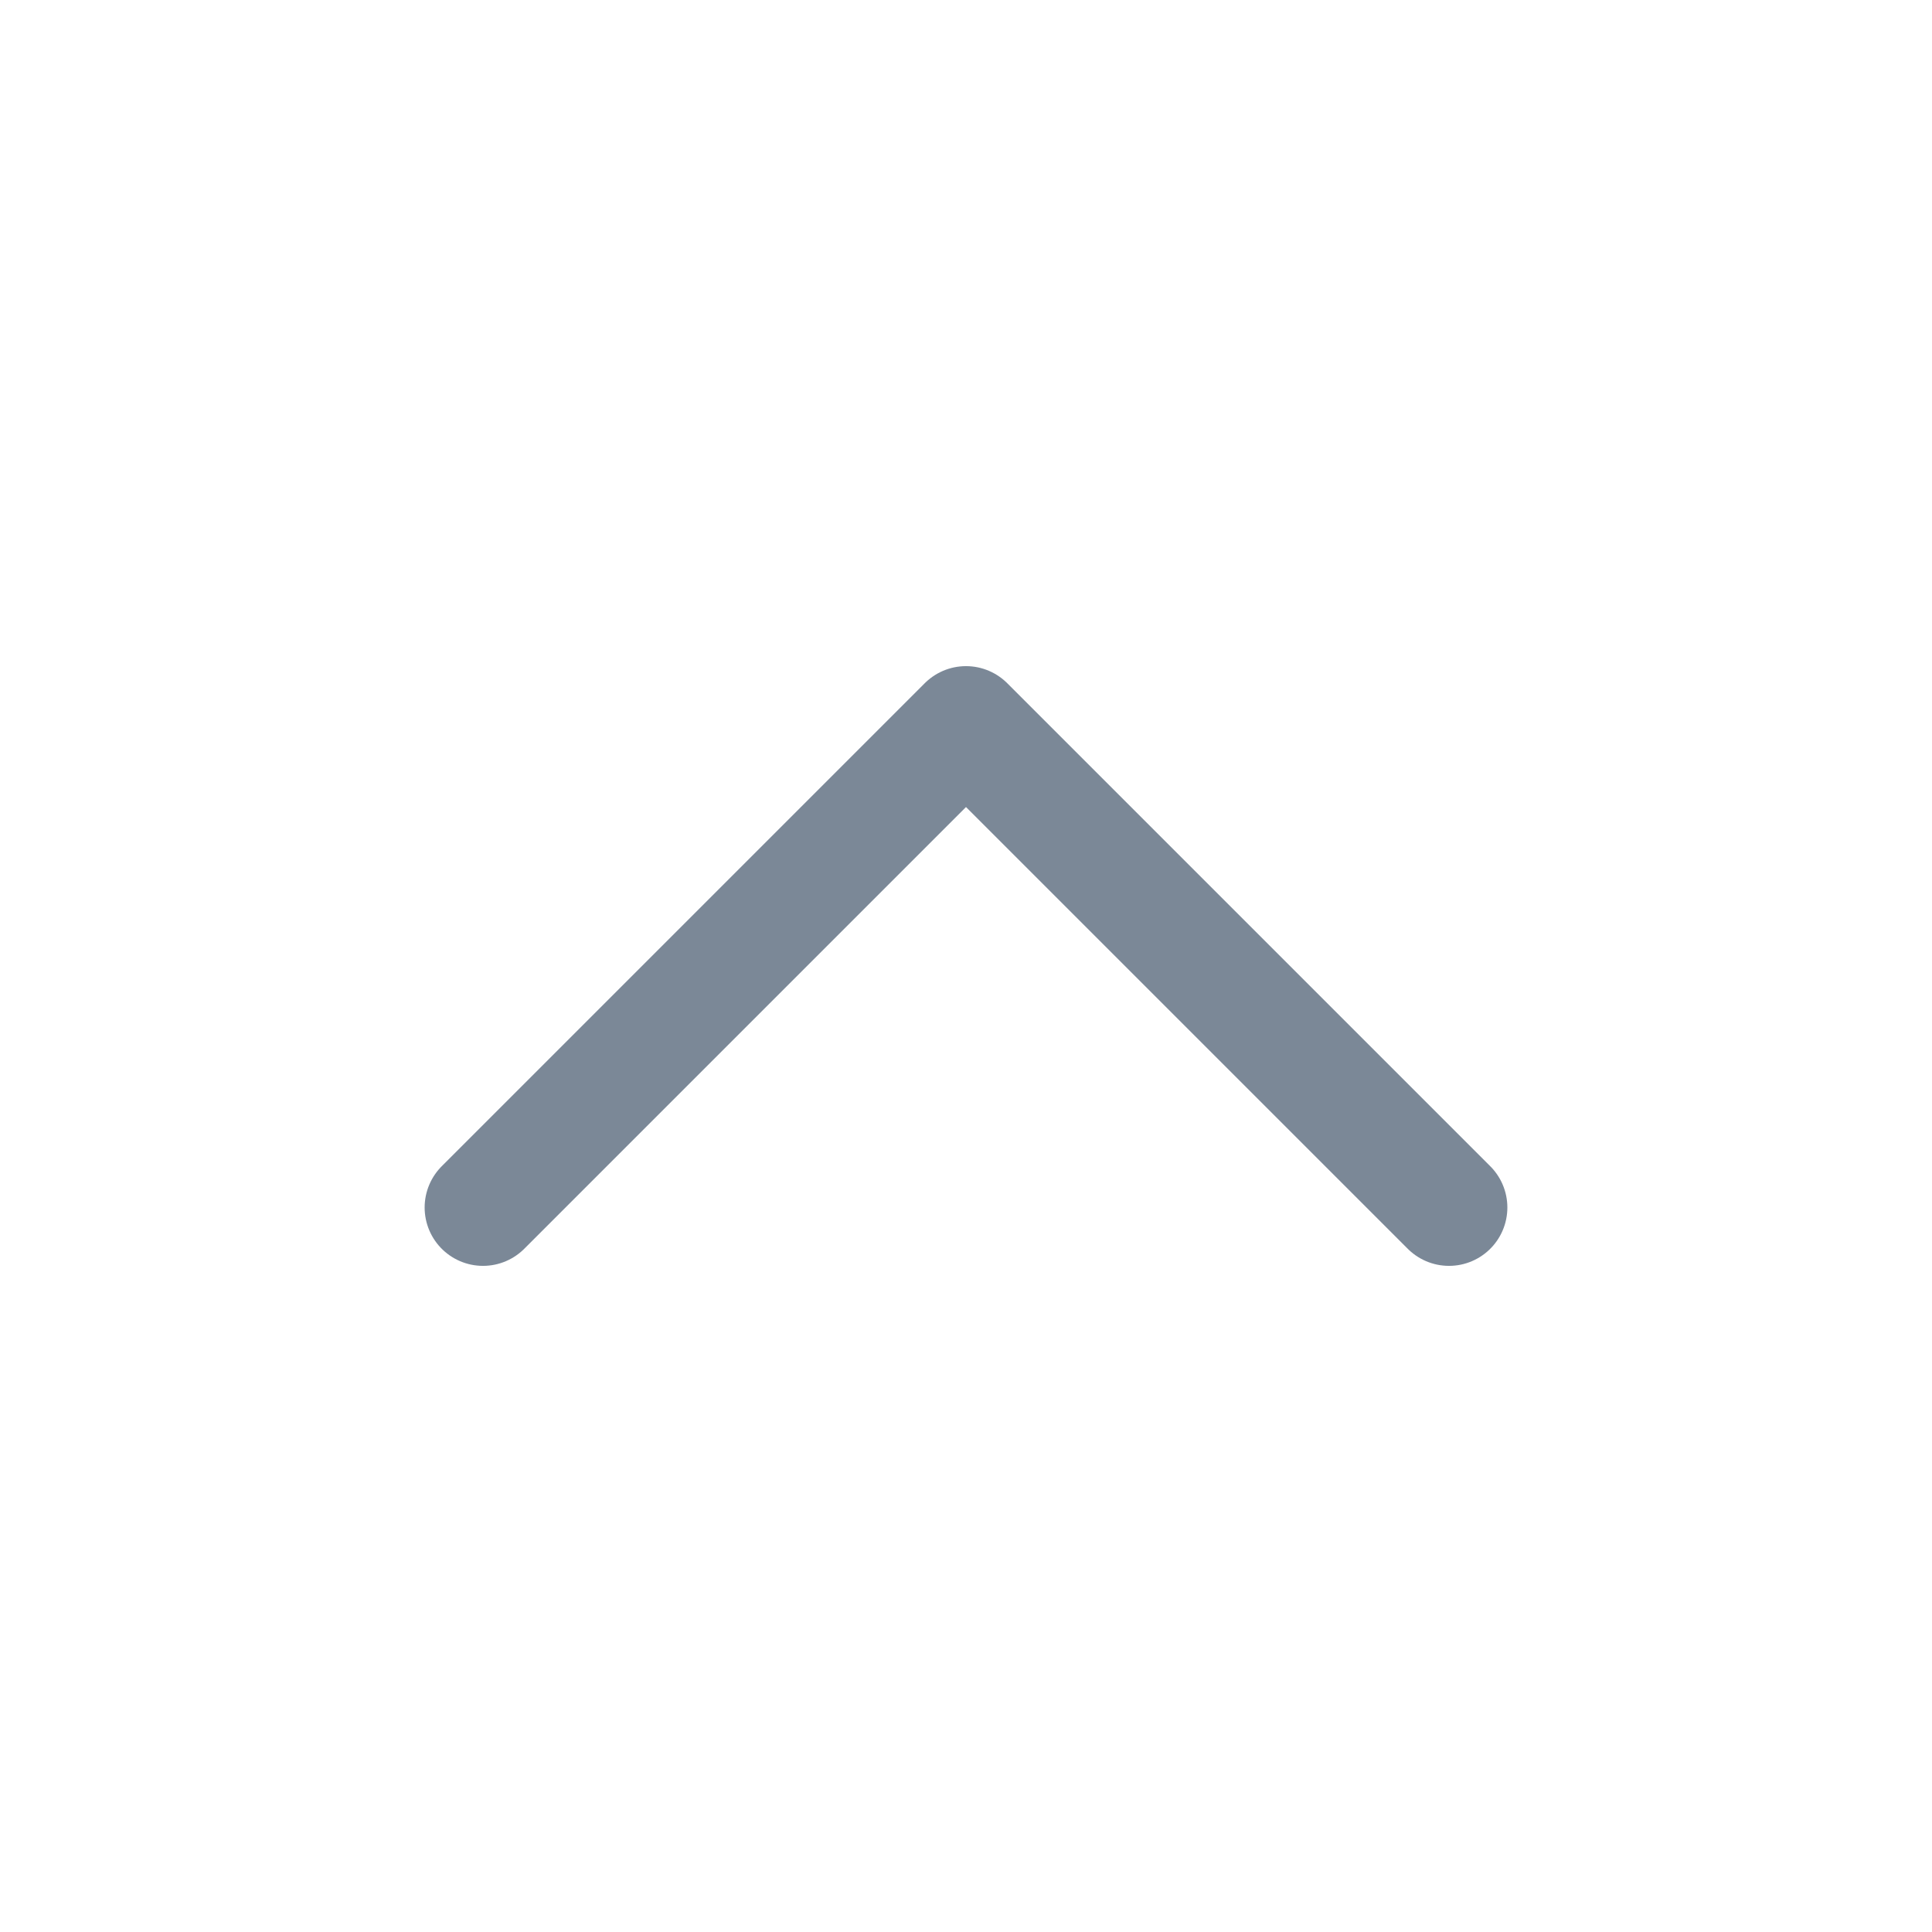
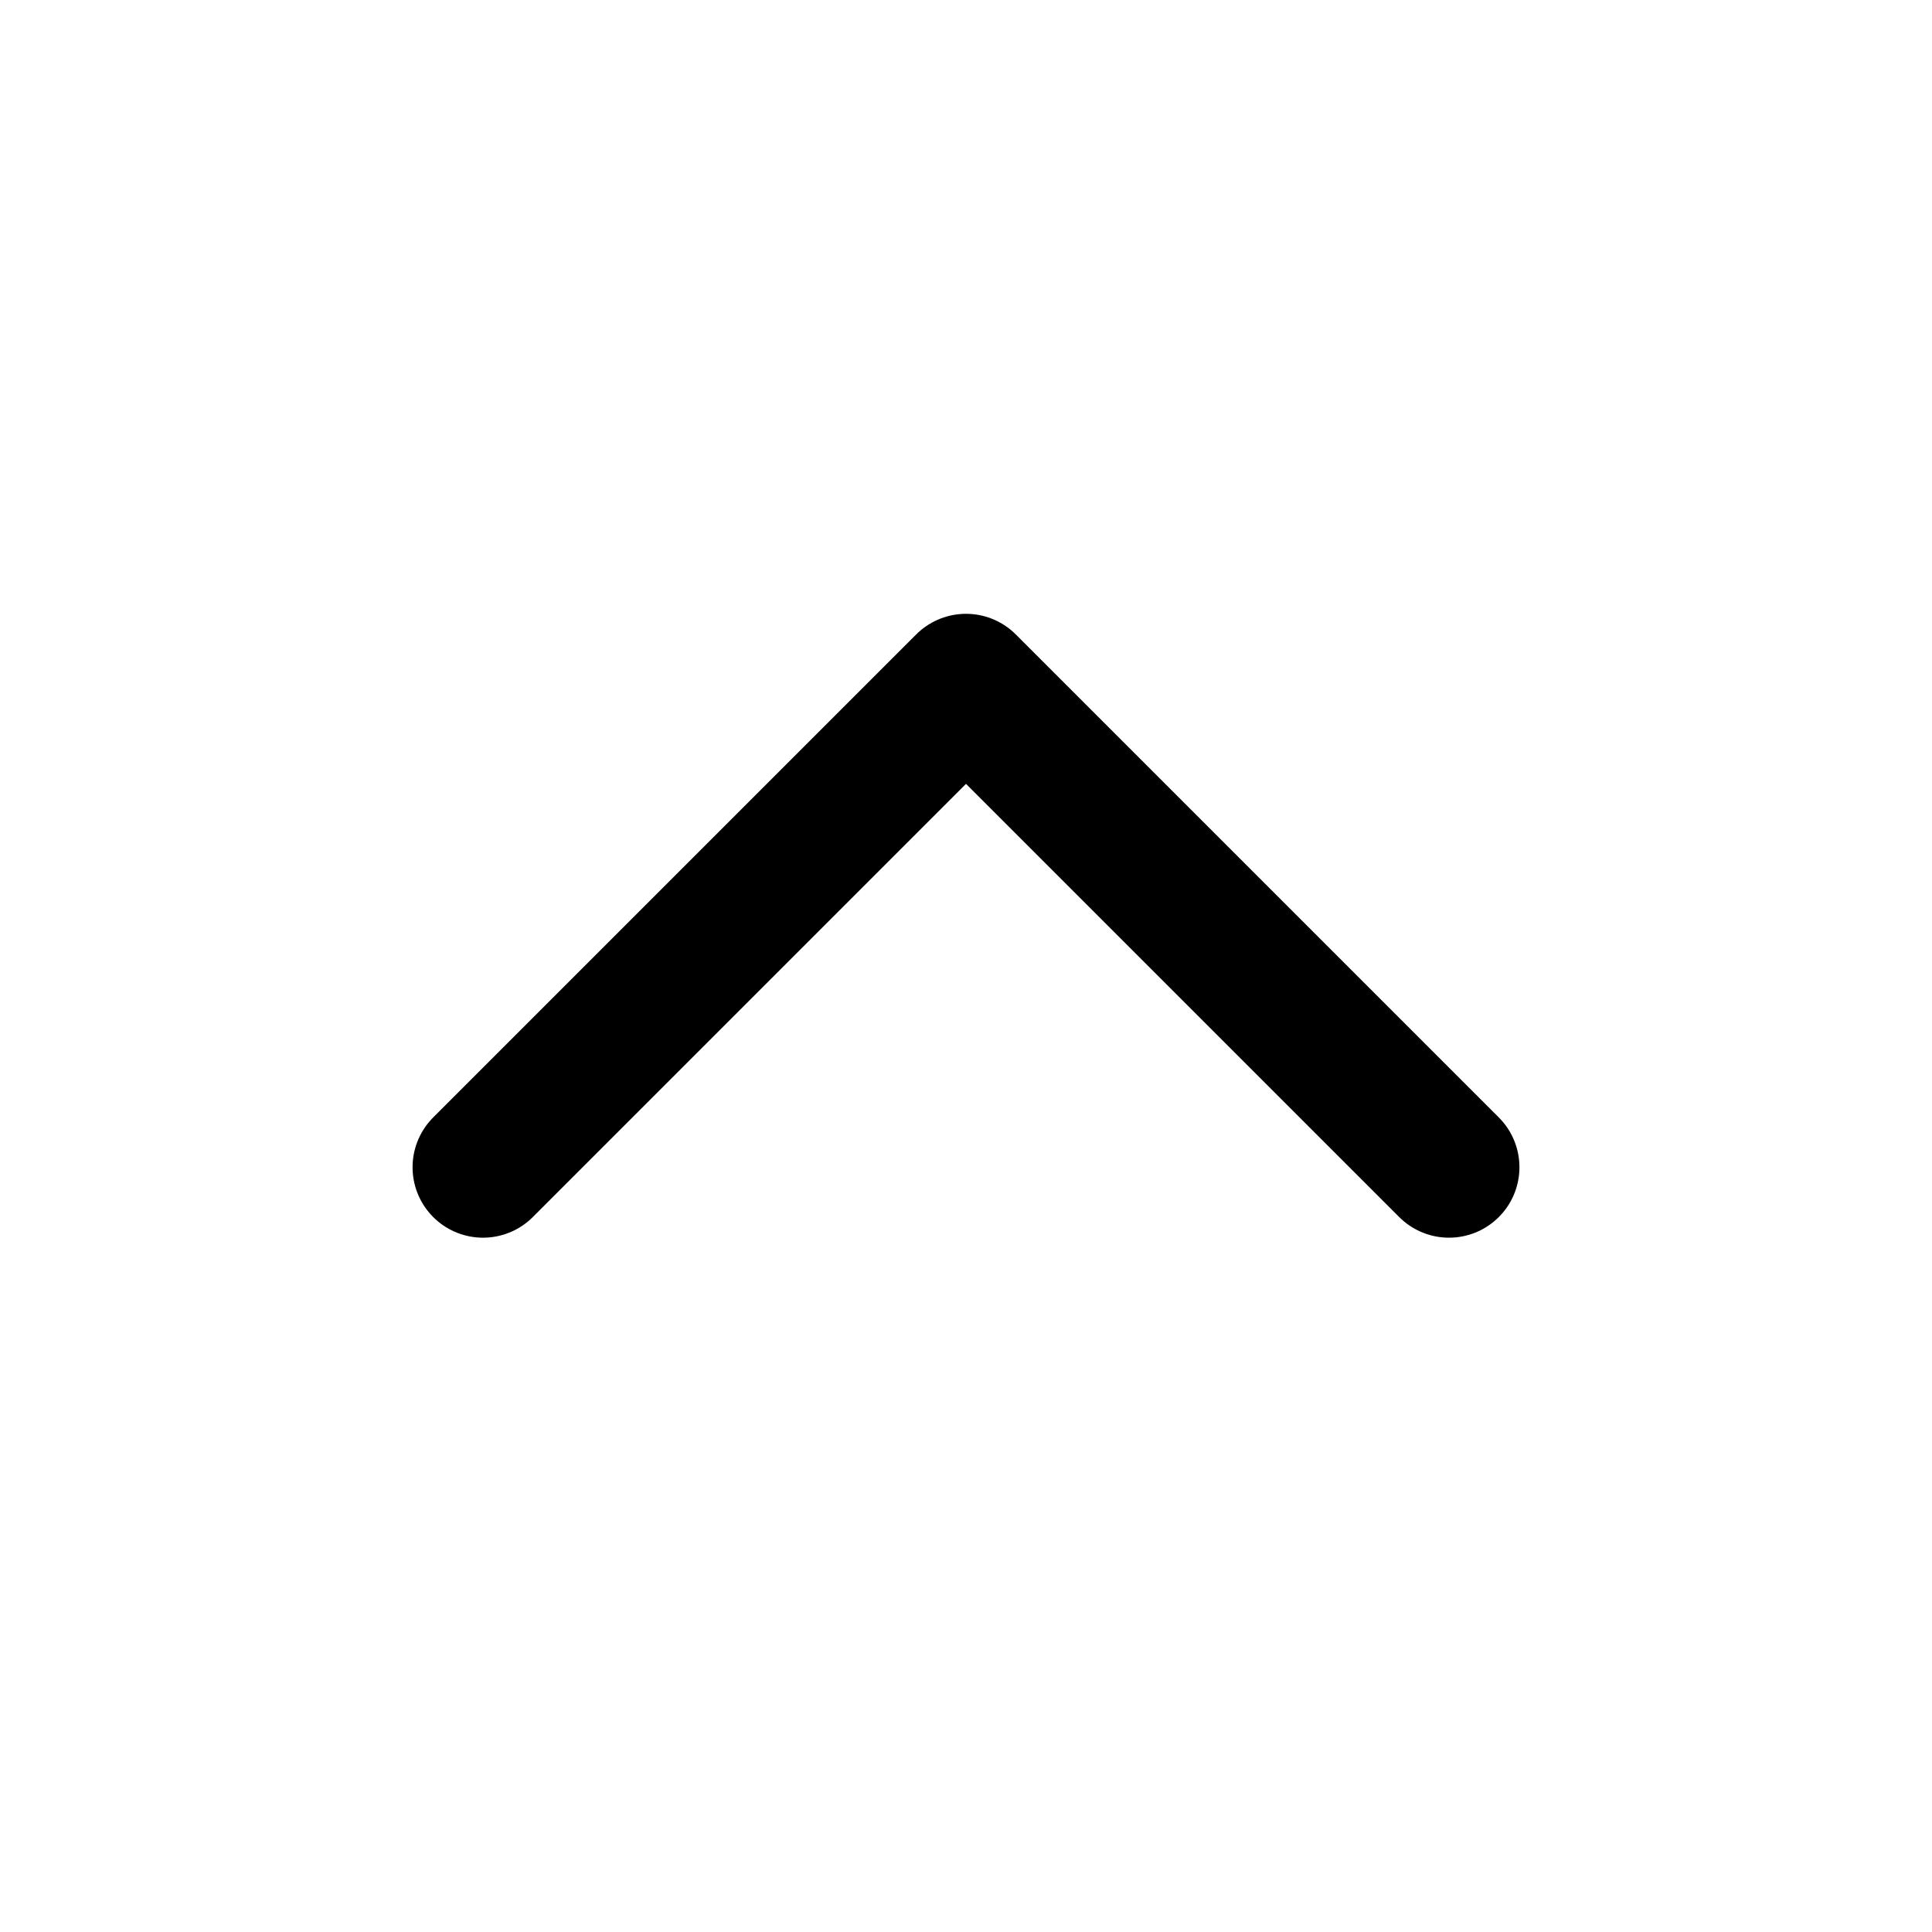
- <svg xmlns="http://www.w3.org/2000/svg" width="24" height="24" viewBox="0 0 24 24" fill="none" stroke="#7b8897" stroke-width="1.45" stroke-linecap="round" stroke-linejoin="round">
-   <path d="m6 15 6-6 6 6" />
+ <svg xmlns="http://www.w3.org/2000/svg" width="24" height="24" viewBox="0 0 24 24" fill="none" stroke="#000" stroke-width="1.75" stroke-linecap="round" stroke-linejoin="round">
+   <path d="M6 14.5l6-6 6 6" />
</svg>
